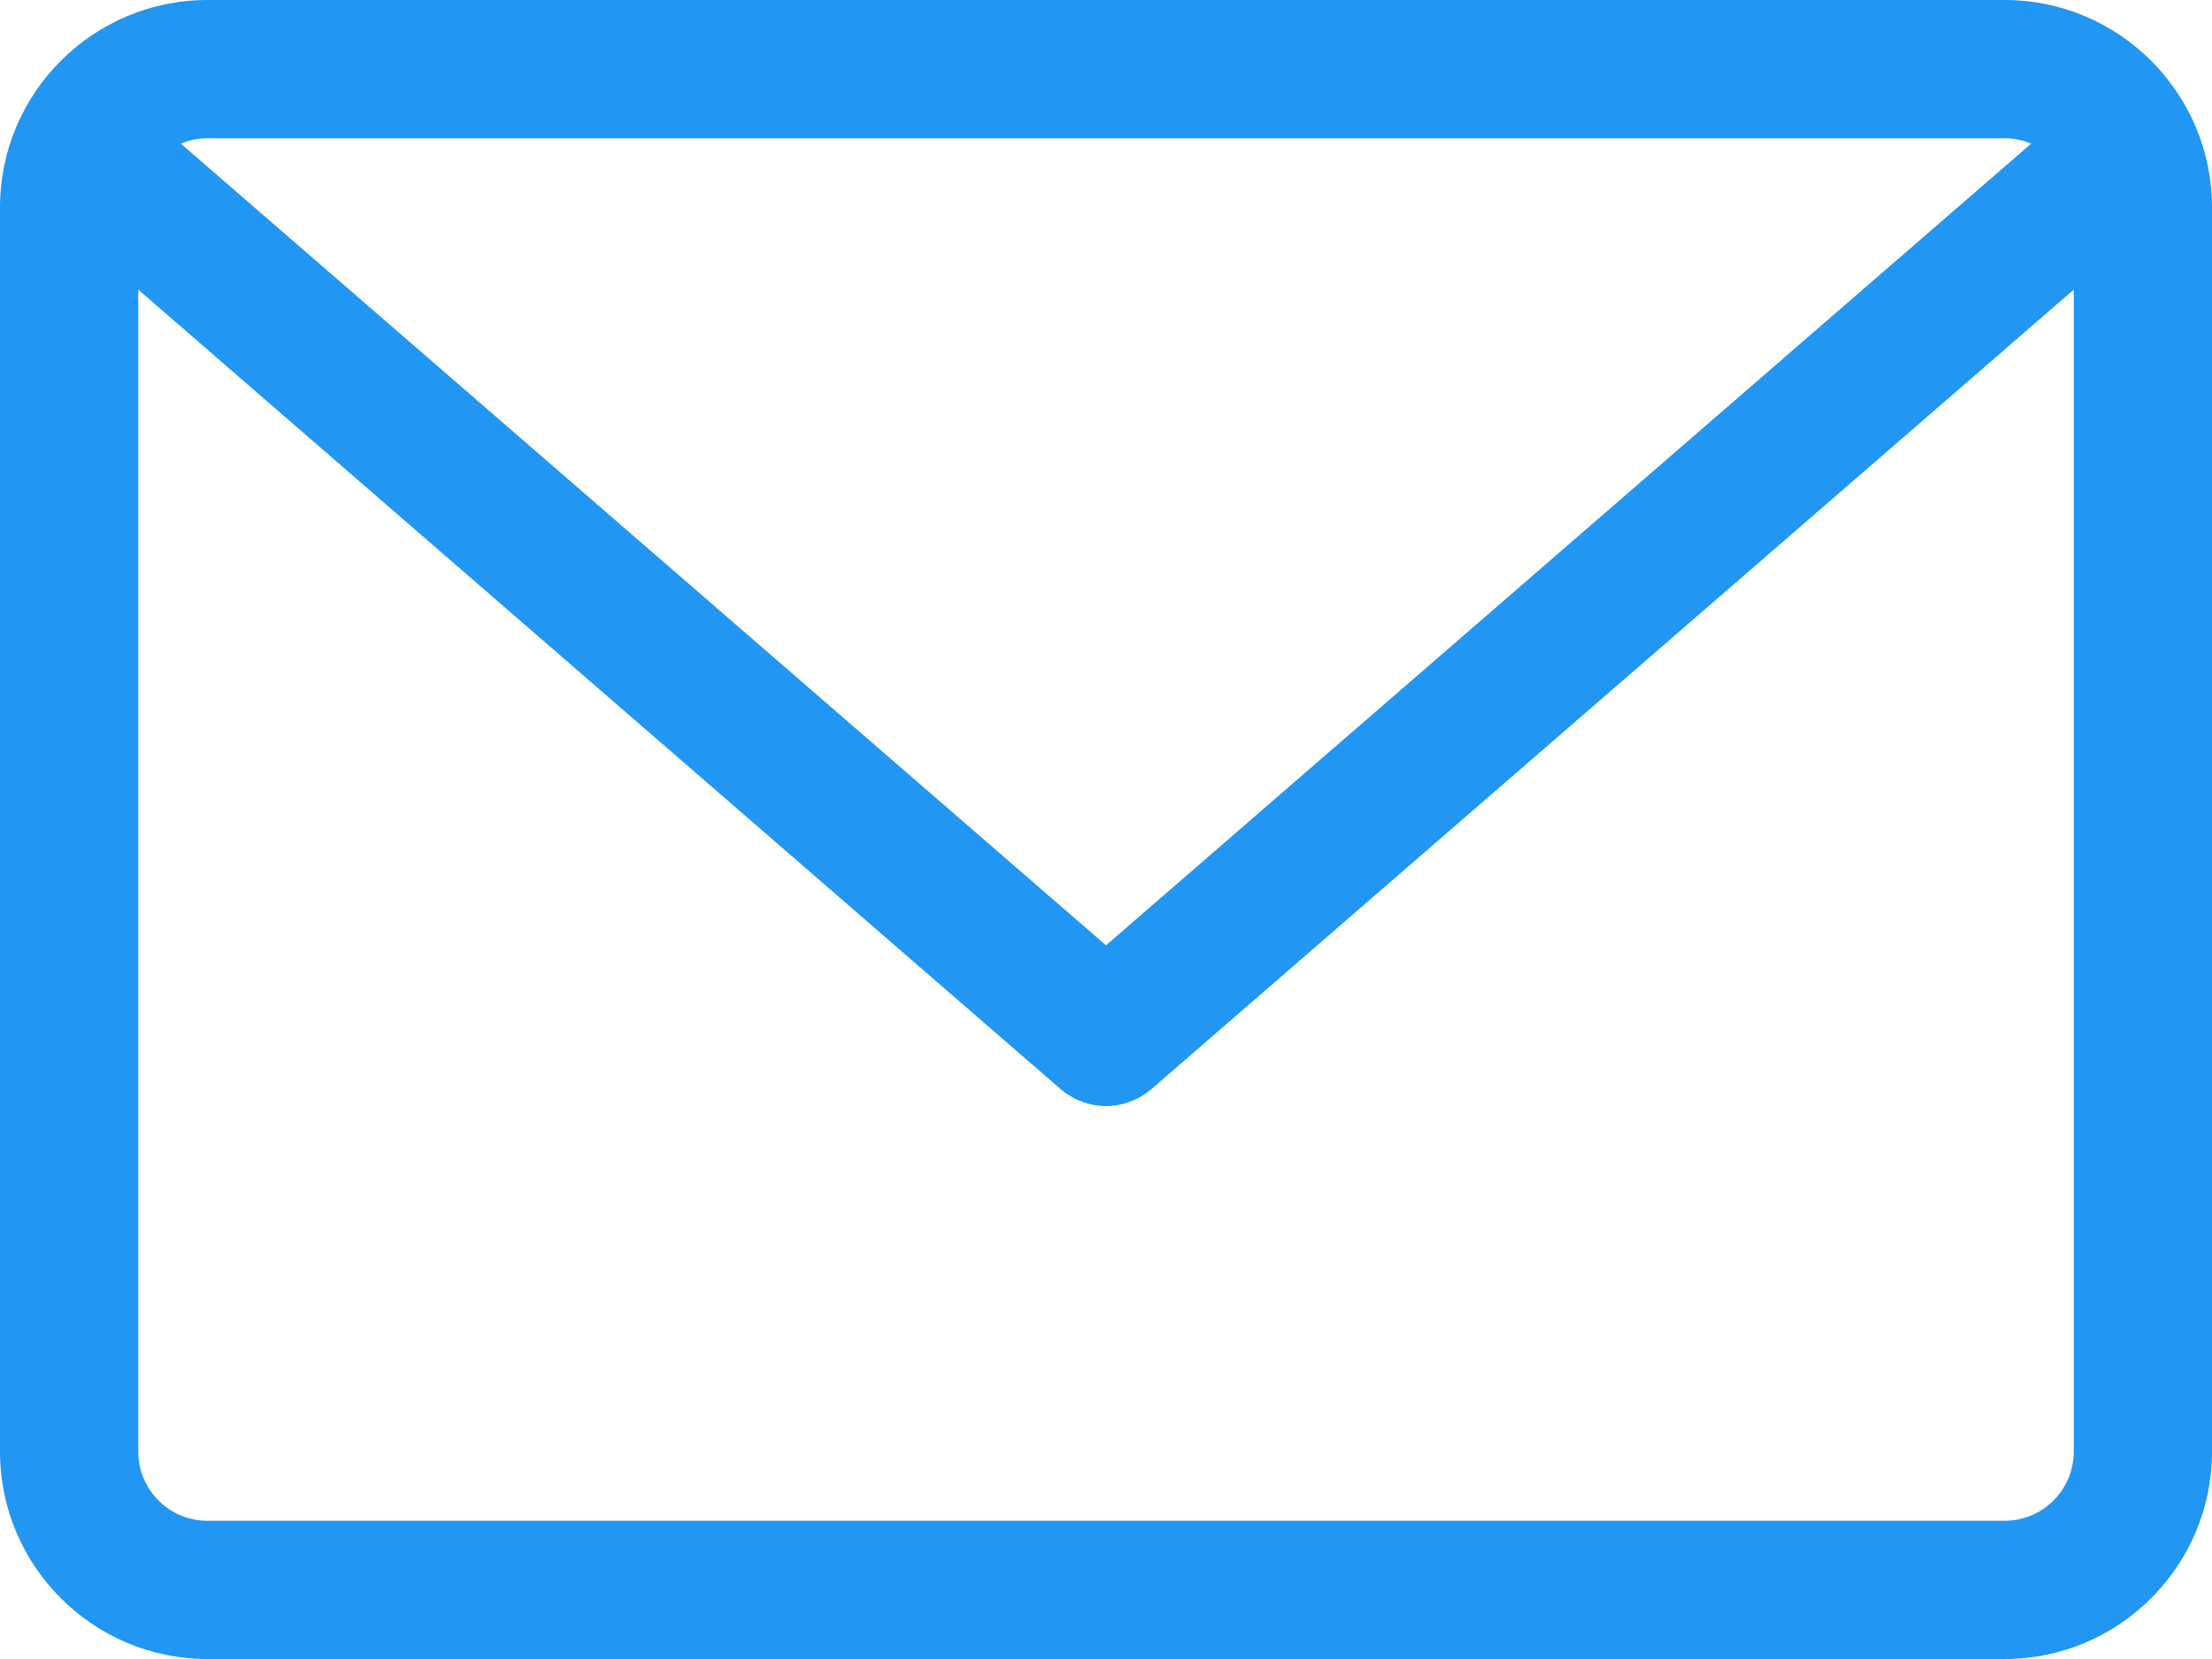
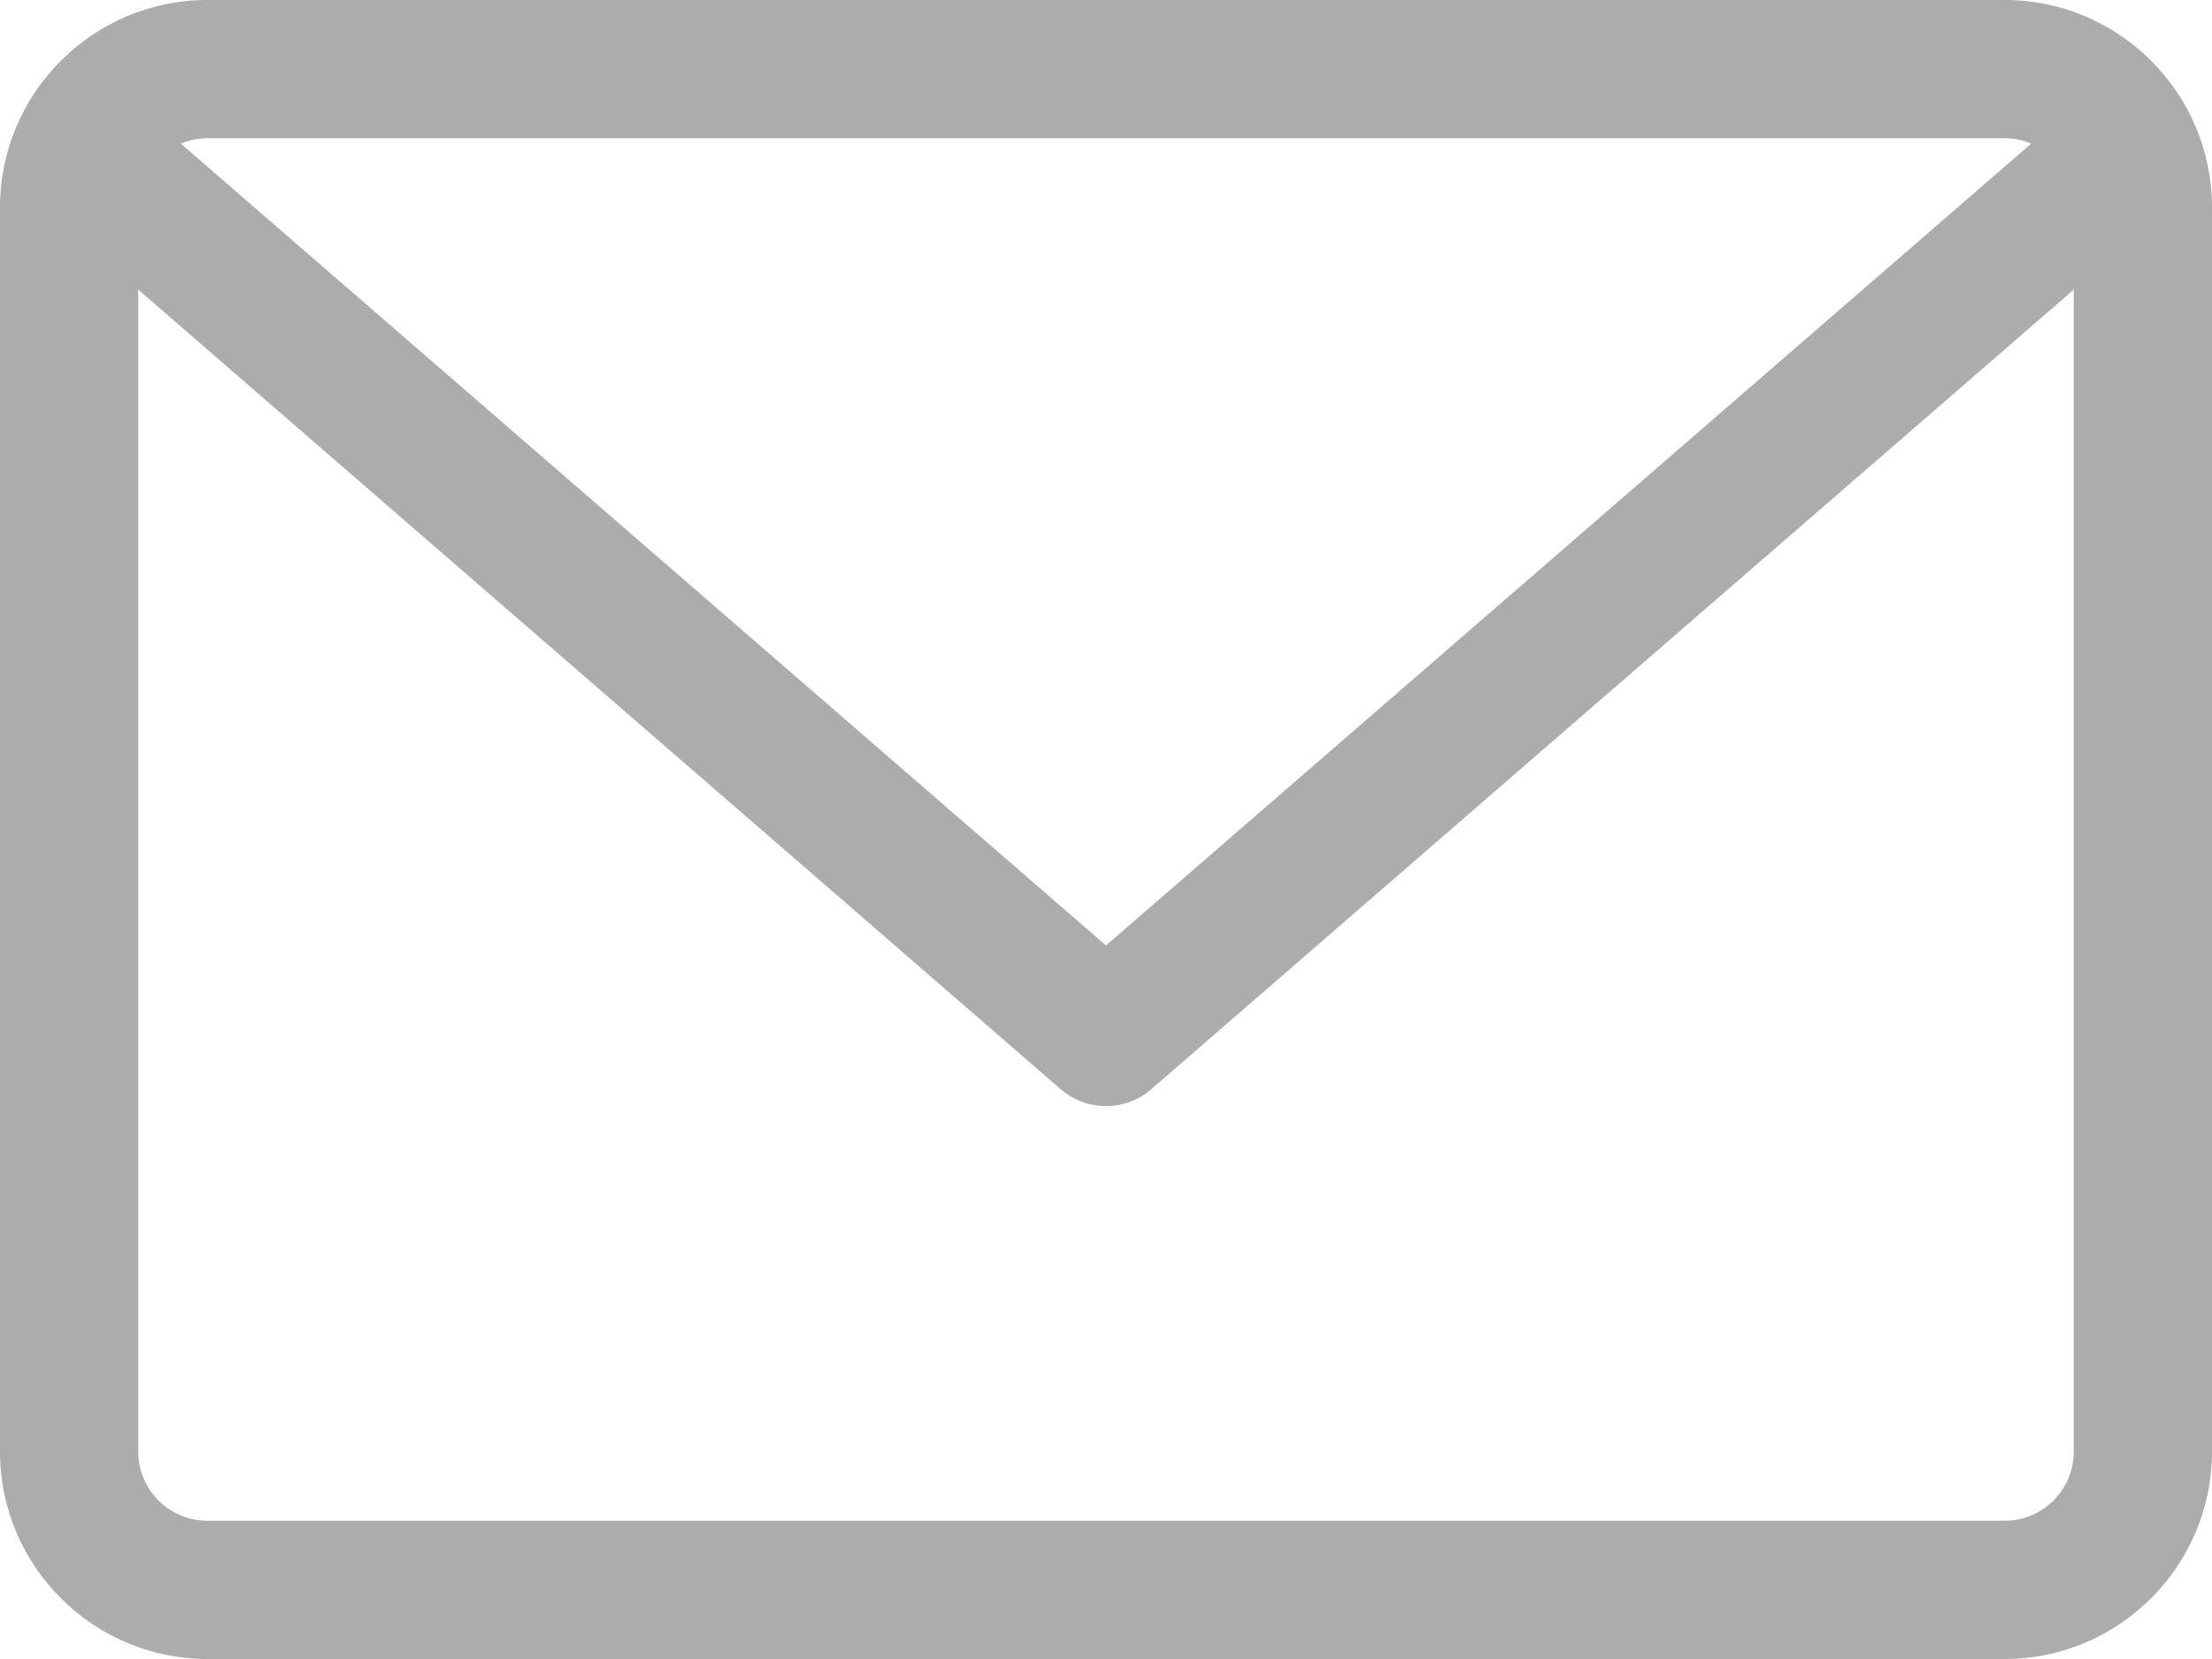
- <svg xmlns="http://www.w3.org/2000/svg" width="16" height="12" viewBox="0 0 16 12" fill="none">
-   <path d="M14.5 0H1.5C0.673 0 0 0.673 0 1.5V10.5C0 11.327 0.673 12 1.5 12H14.5C15.327 12 16 11.327 16 10.5V1.5C16 0.673 15.327 0 14.5 0ZM14.5 1C14.568 1 14.633 1.014 14.692 1.039L8 6.838L1.308 1.039C1.367 1.014 1.432 1 1.5 1H14.5ZM14.5 11H1.5C1.224 11 1 10.776 1 10.5V2.095L7.672 7.878C7.767 7.959 7.883 8 8 8C8.117 8 8.233 7.959 8.328 7.878L15 2.095V10.5C15 10.776 14.776 11 14.5 11Z" fill="#2196F3" />
+ <svg xmlns="http://www.w3.org/2000/svg" width="16" height="12" fill="none">
+   <path opacity=".6" d="M14.5 0h-13C.673 0 0 .673 0 1.5v9c0 .827.673 1.5 1.5 1.5h13c.827 0 1.5-.673 1.5-1.5v-9c0-.827-.673-1.5-1.5-1.5Zm0 1c.068 0 .133.014.192.039L8 6.839l-6.692-5.8A.498.498 0 0 1 1.5 1h13Zm0 10h-13a.5.5 0 0 1-.5-.5V2.095l6.672 5.783a.5.5 0 0 0 .656 0L15 2.095V10.5a.5.5 0 0 1-.5.5Z" fill="#757575" />
</svg>
